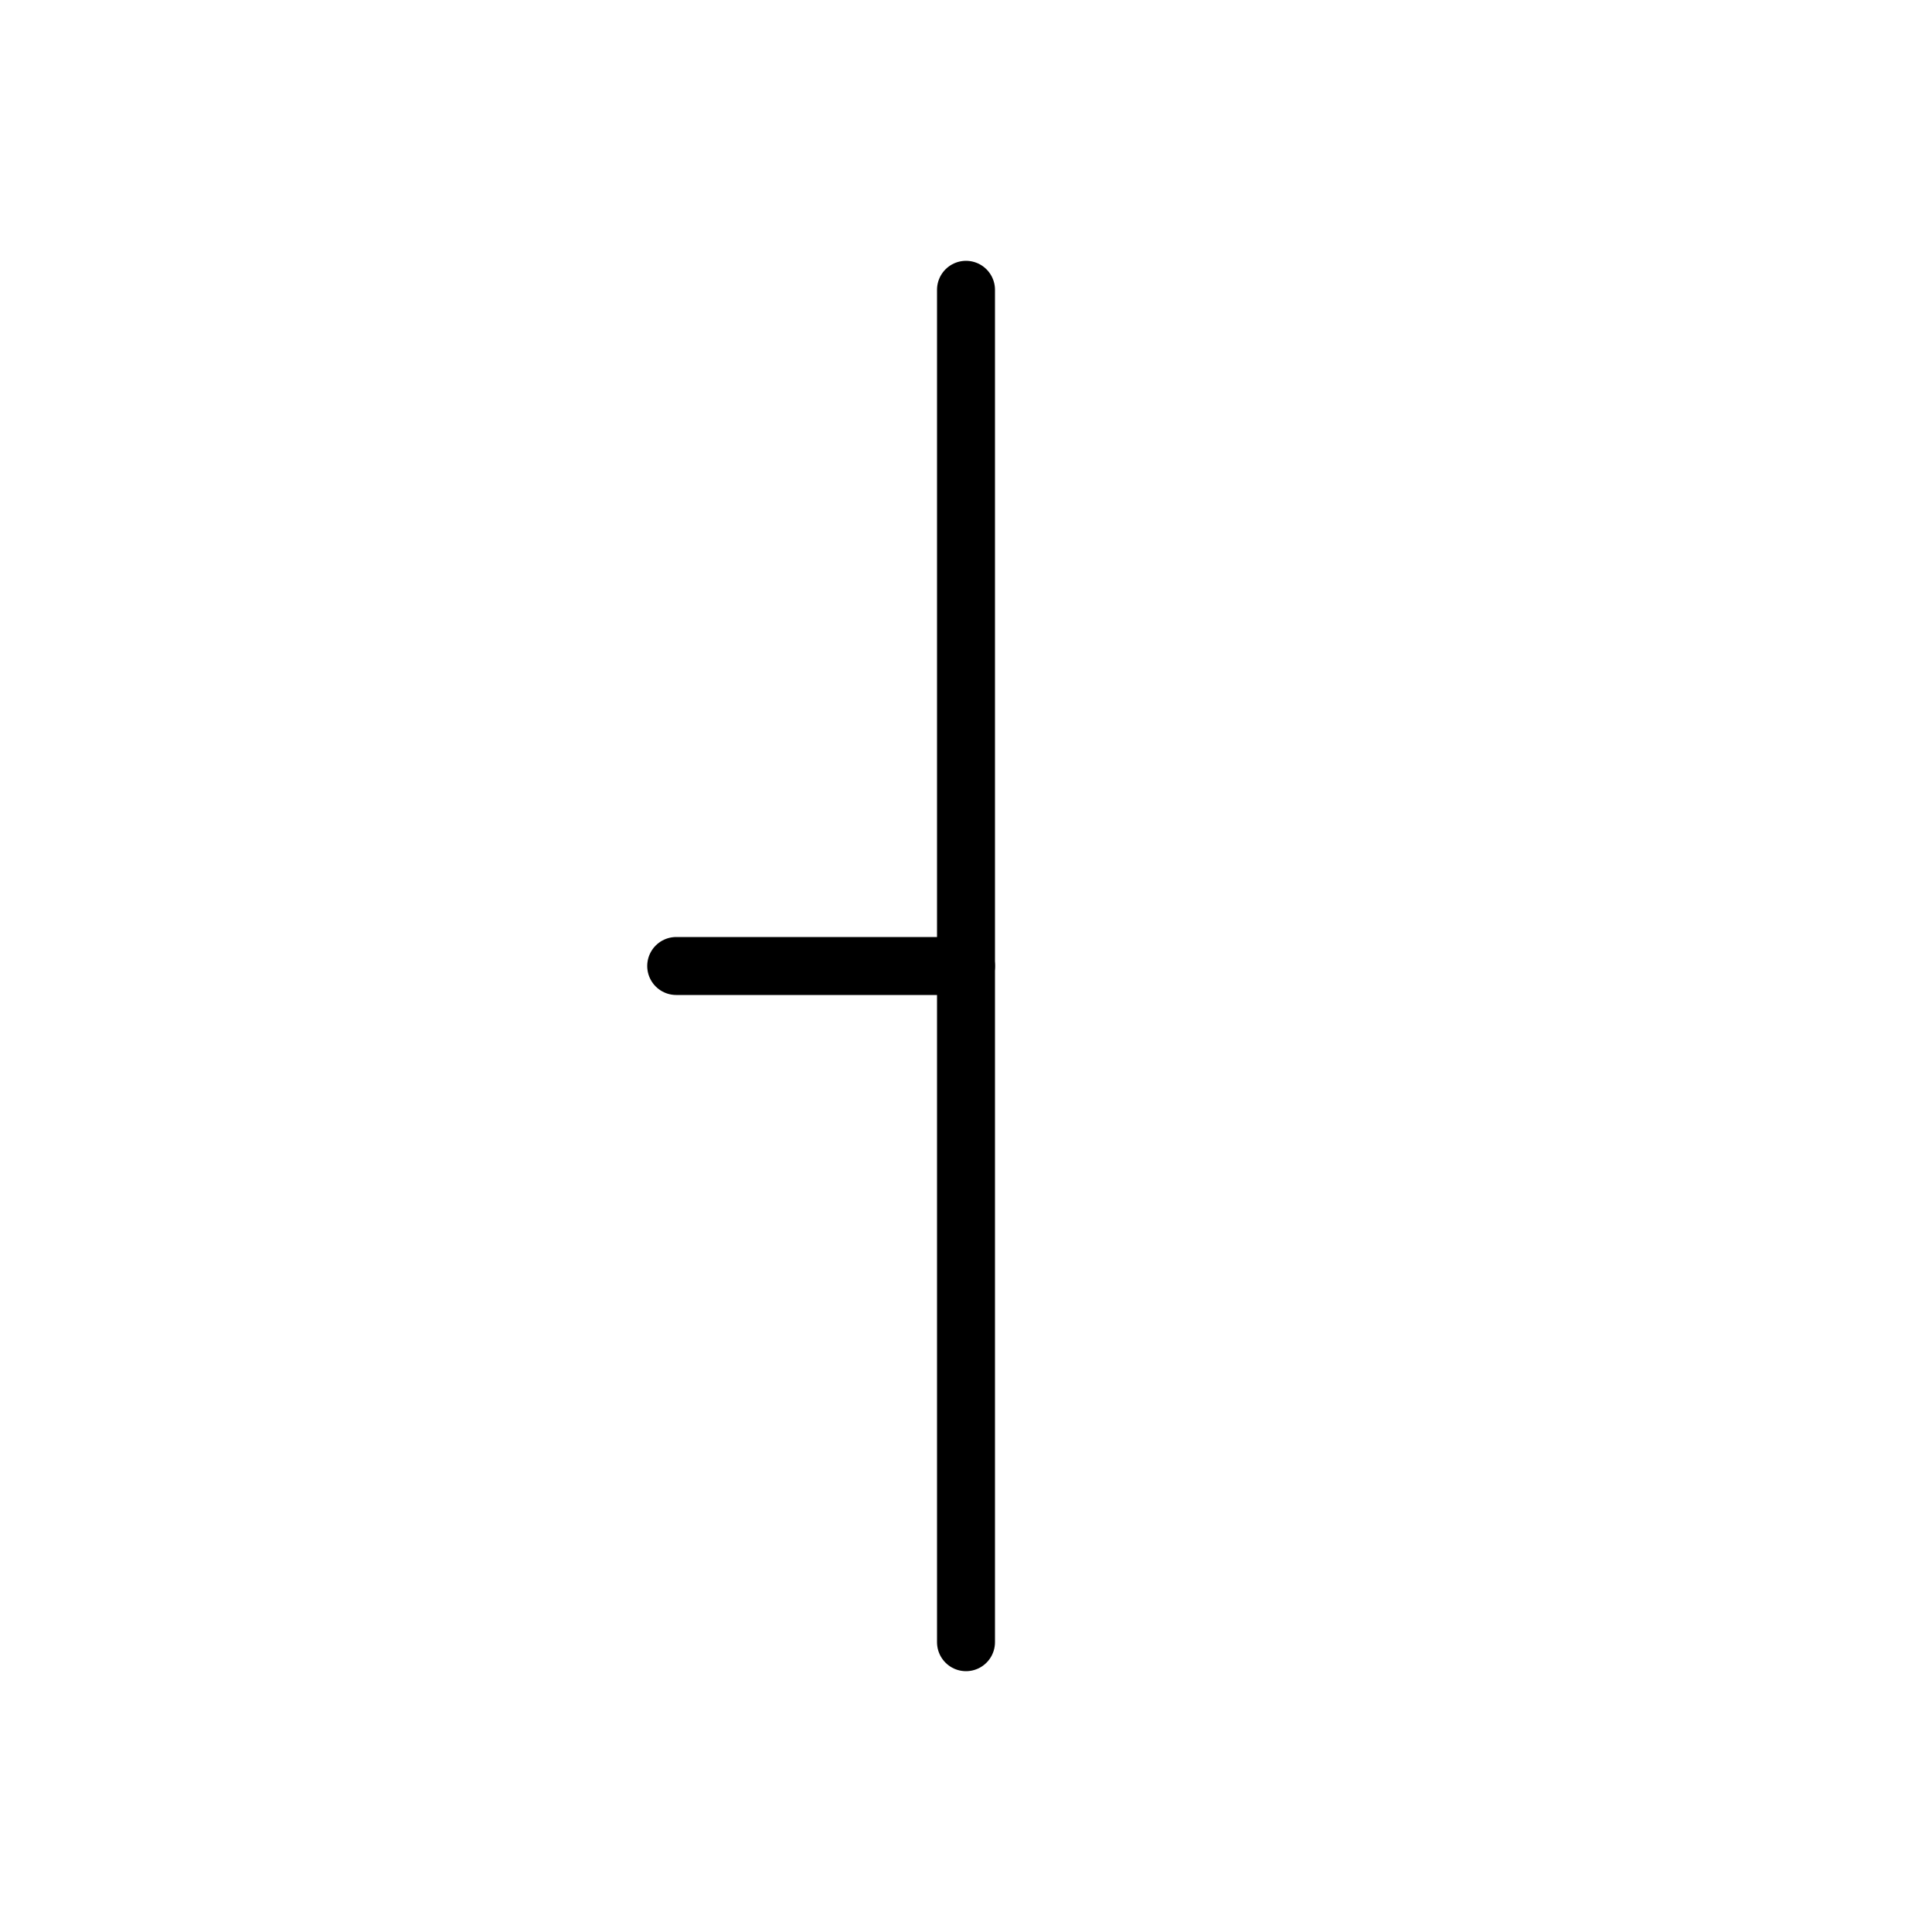
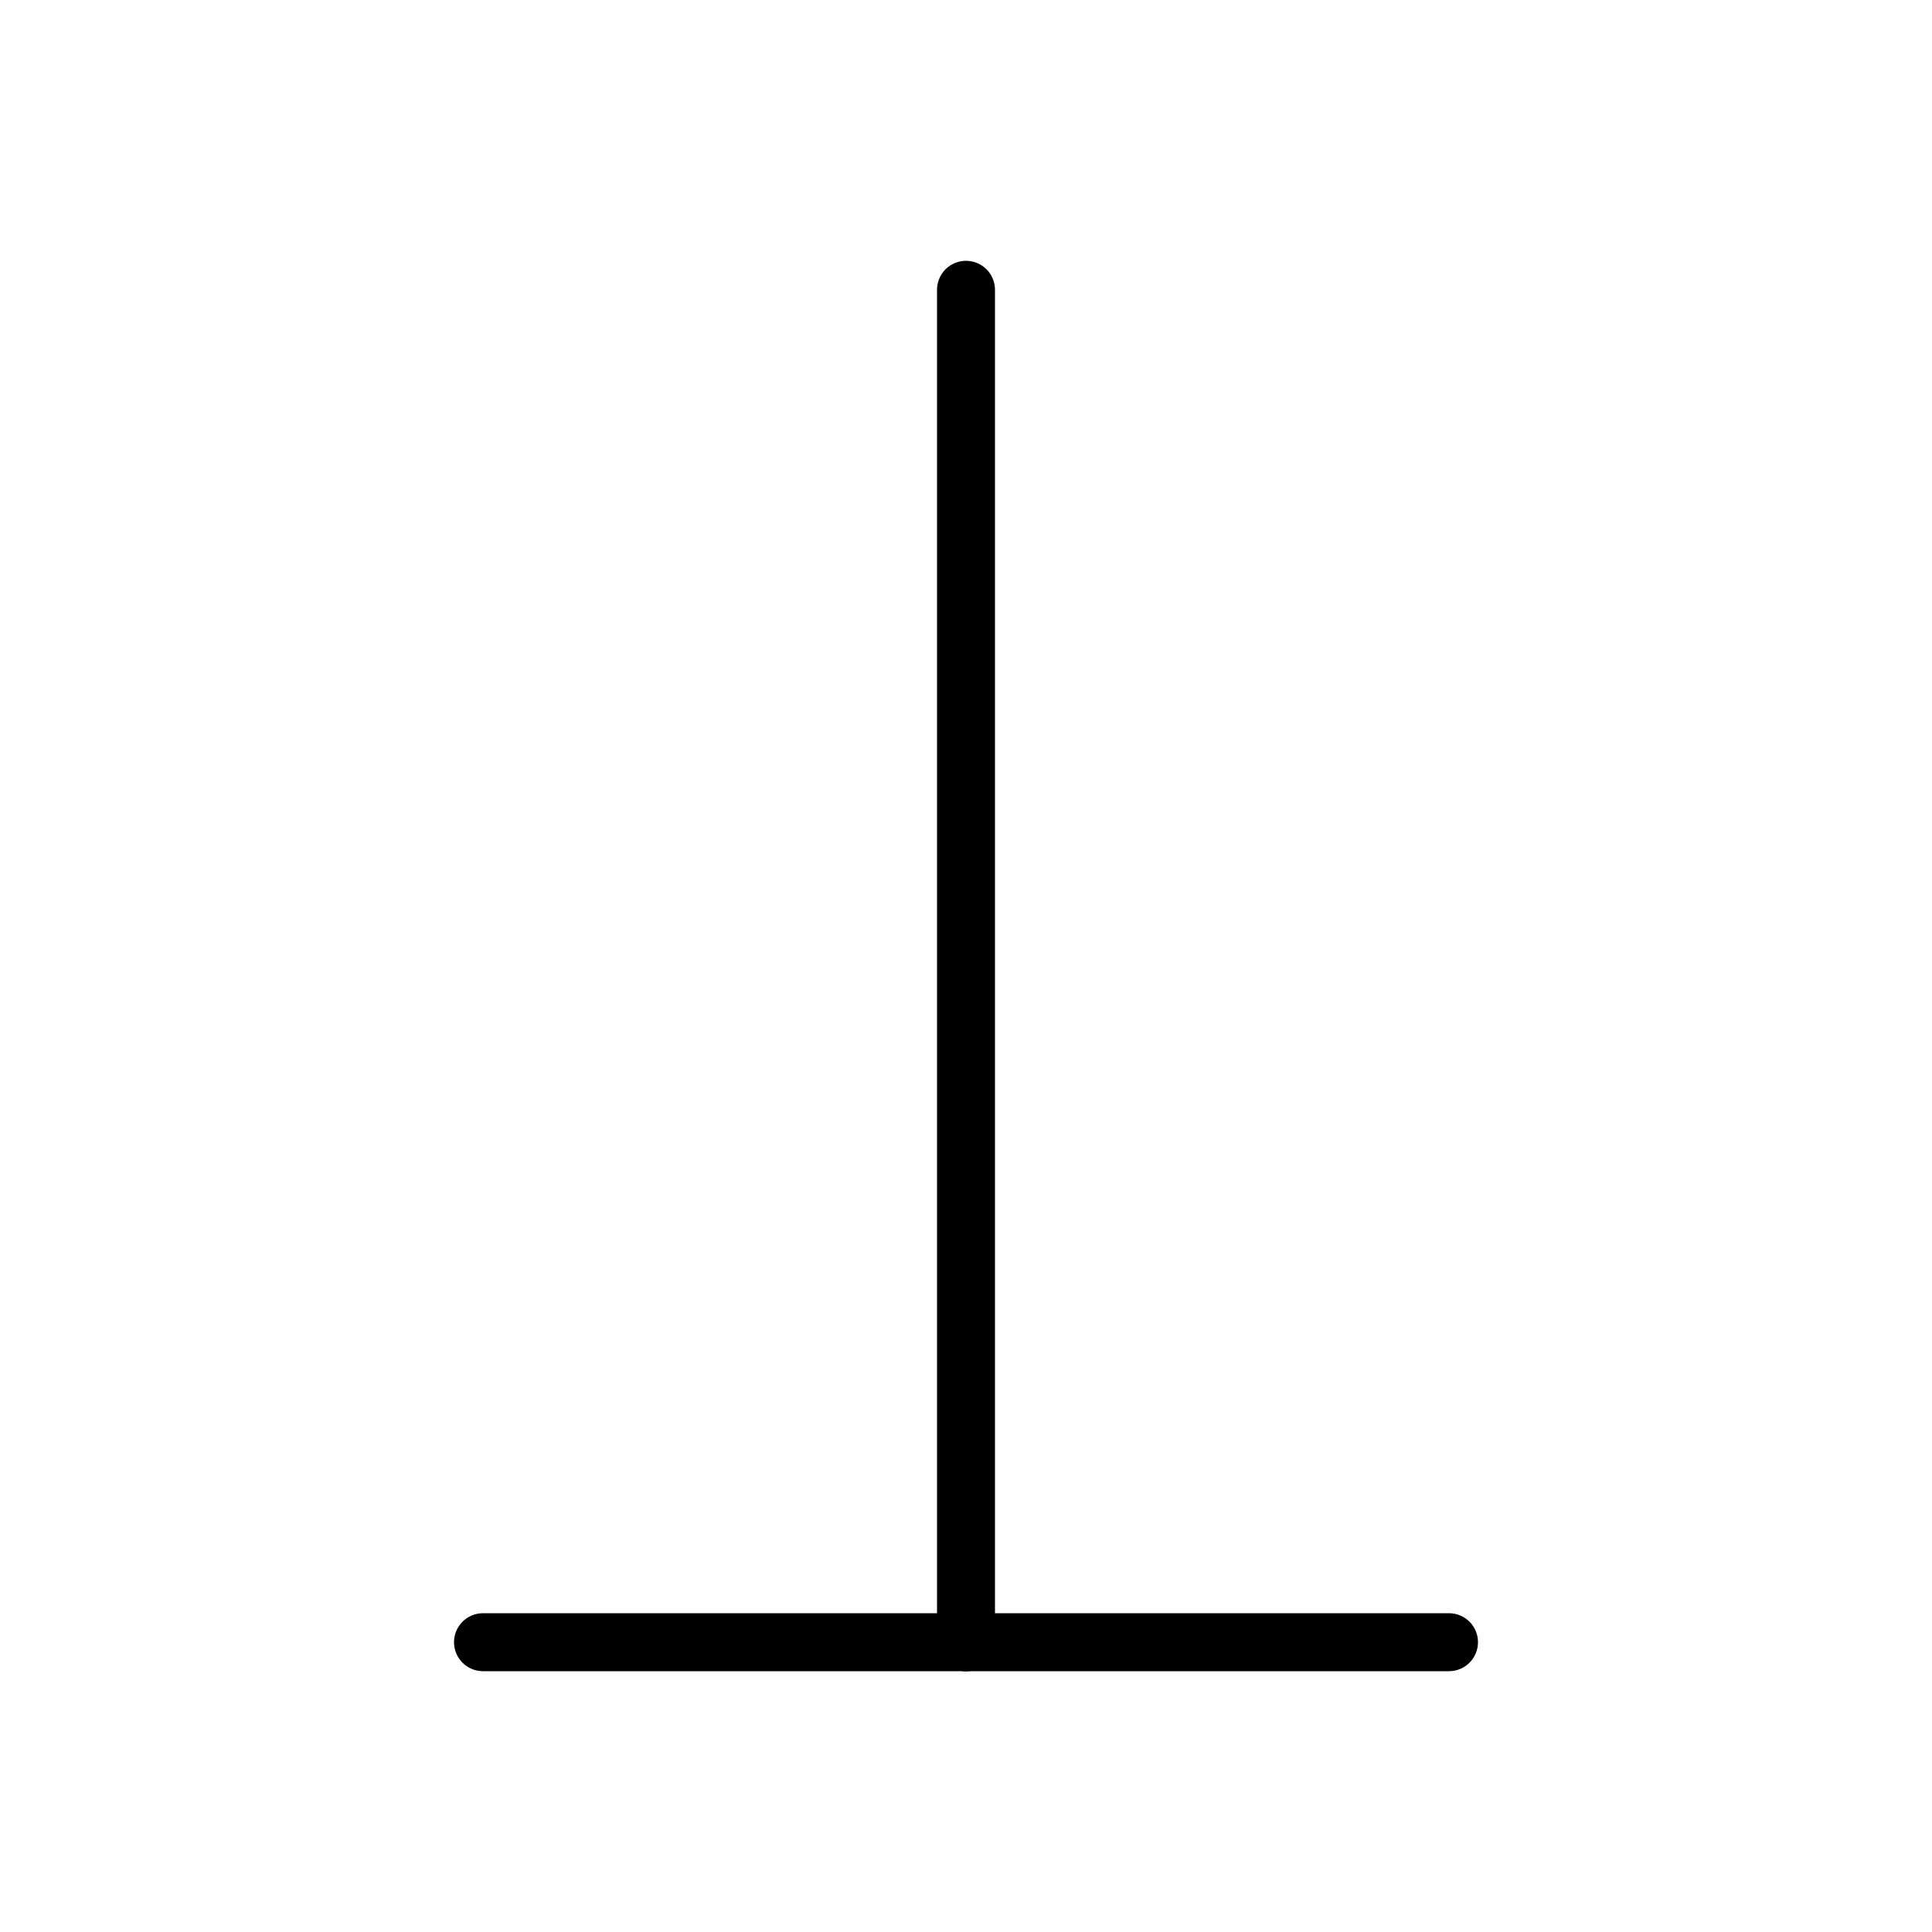
<svg xmlns="http://www.w3.org/2000/svg" viewBox="0 0 100 100" width="100" height="100">
  <line x1="50.0" y1="15" x2="50.0" y2="85" stroke="black" stroke-width="3" stroke-linecap="round" />
-   <line x1="50.0" y1="50.0" x2="35.0" y2="50.0" stroke="black" stroke-width="3" stroke-linecap="round" />
+   <line x1="50.0" y1="85" x2="25.0" y2="85" stroke="black" stroke-width="3" stroke-linecap="round" />
+   <line x1="50.0" y1="85" x2="75.0" y2="85" stroke="black" stroke-width="3" stroke-linecap="round" />
</svg>
